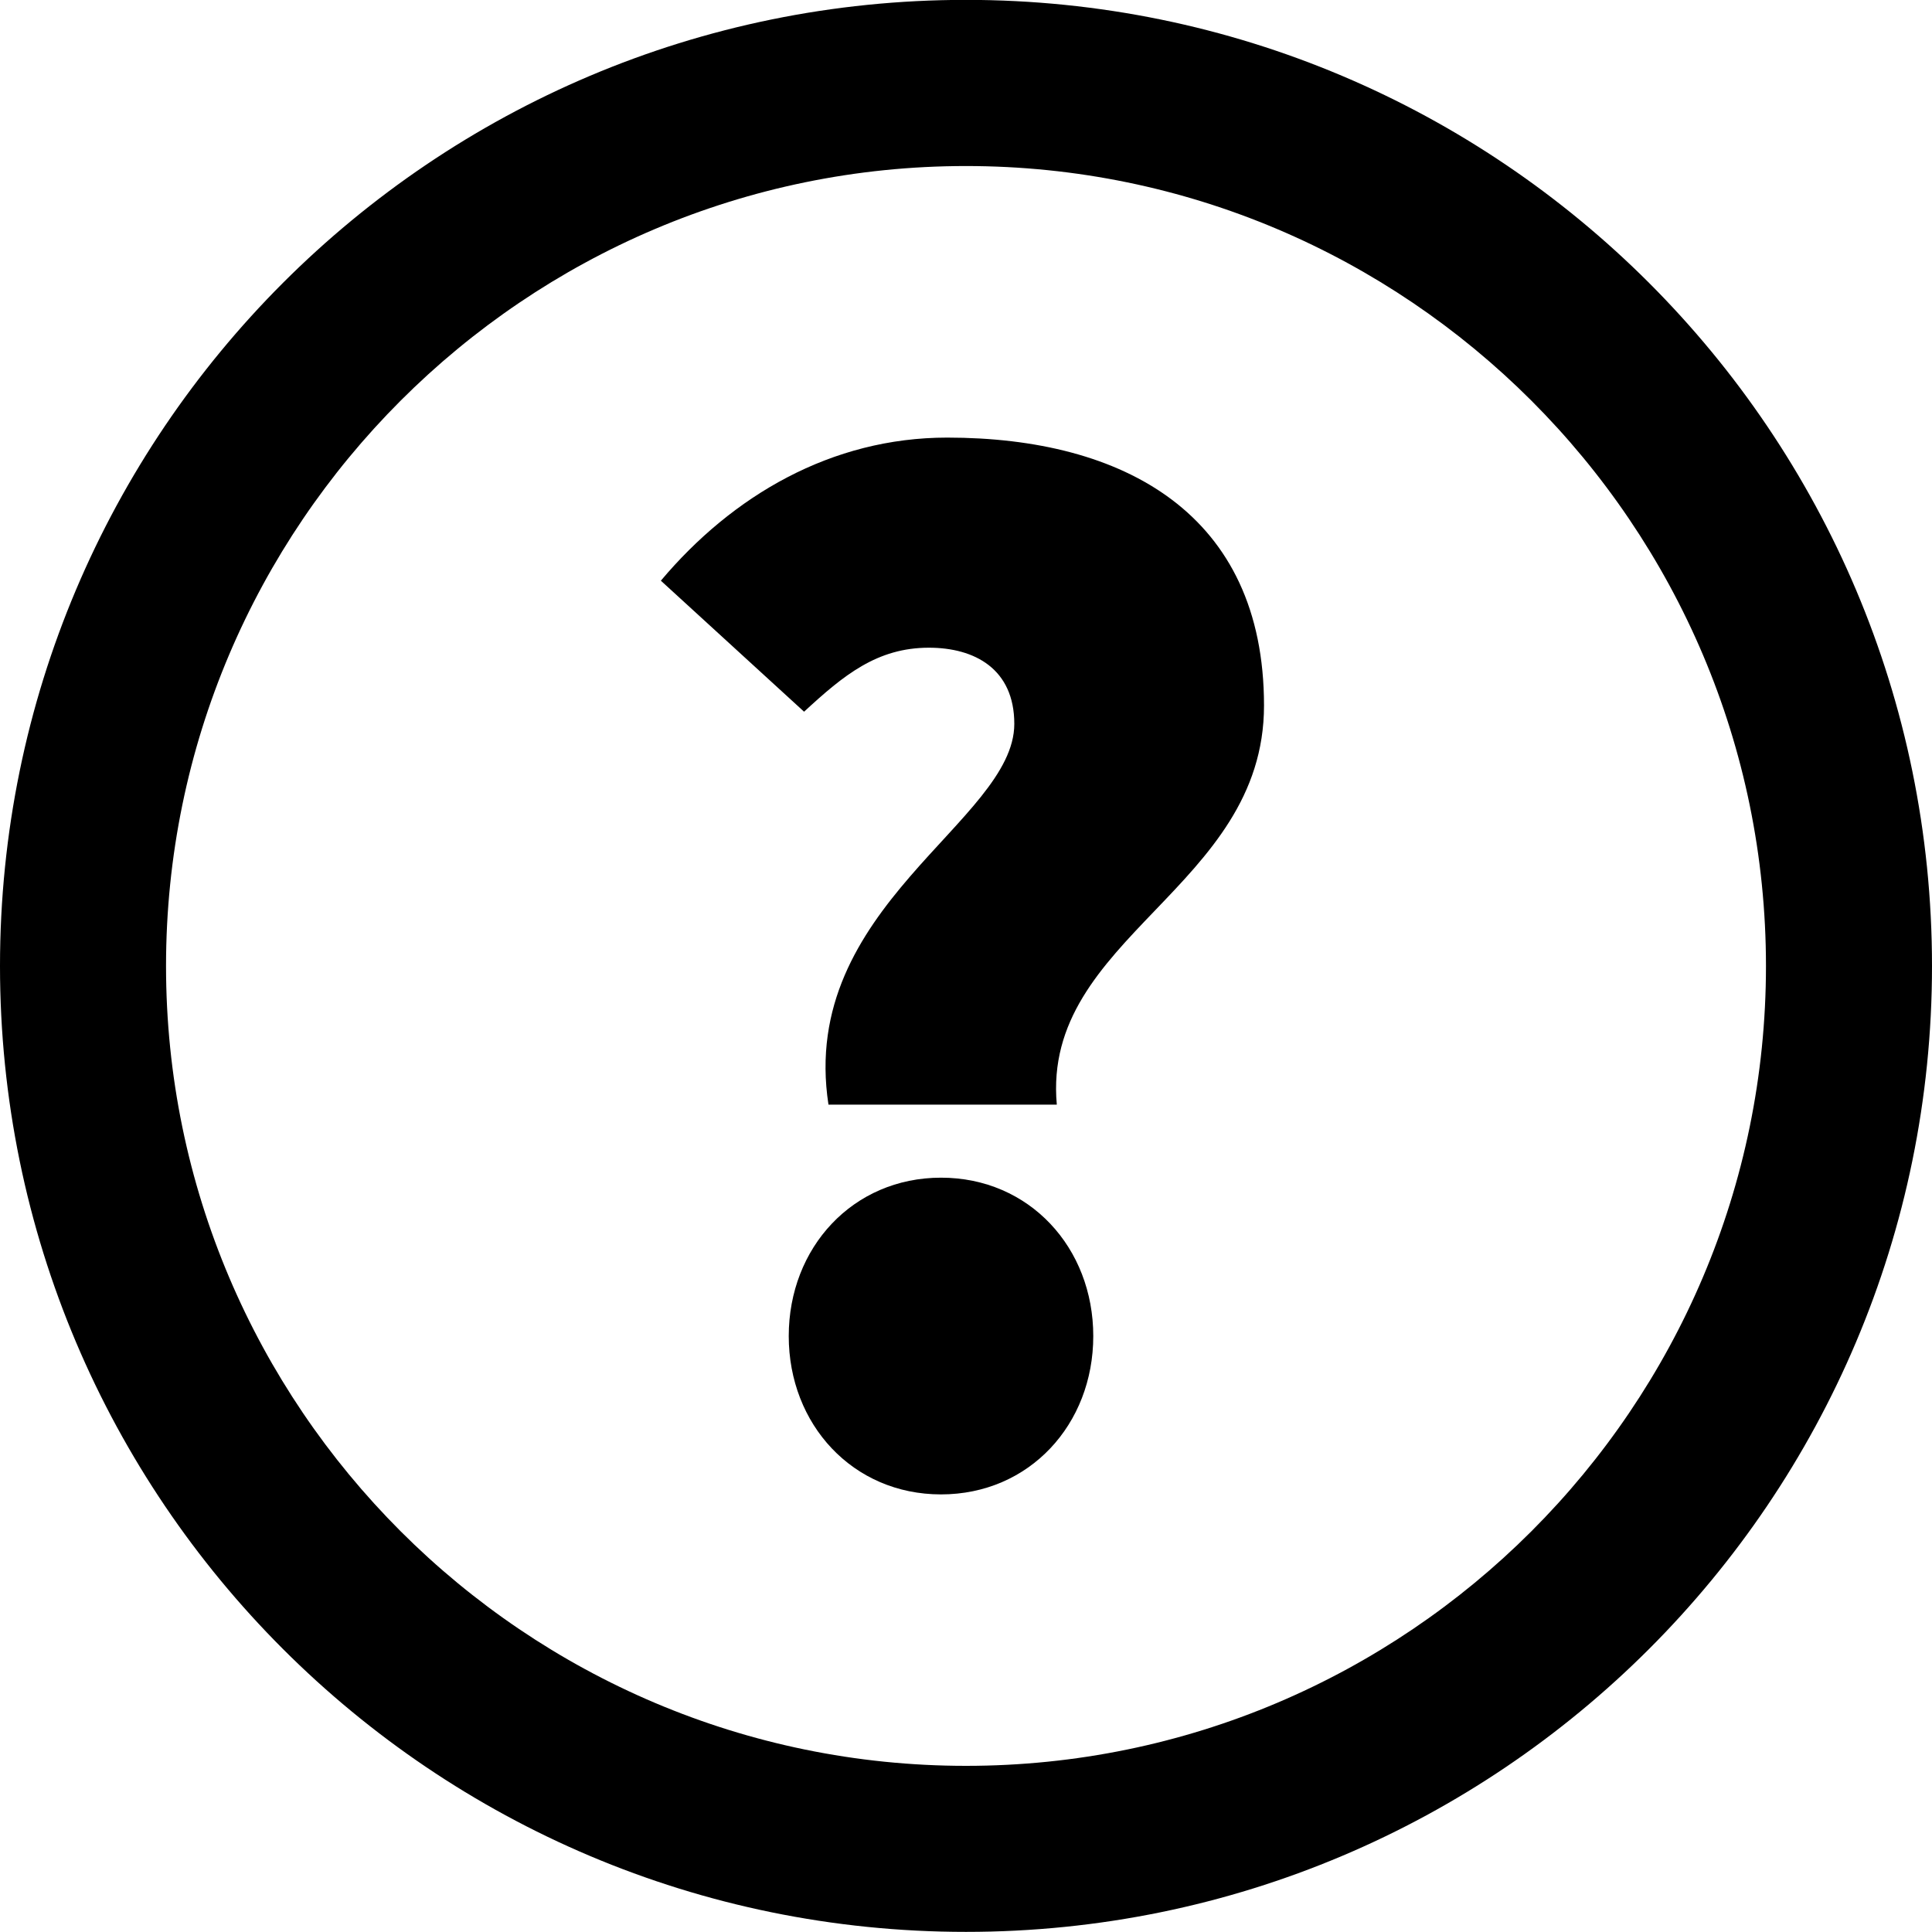
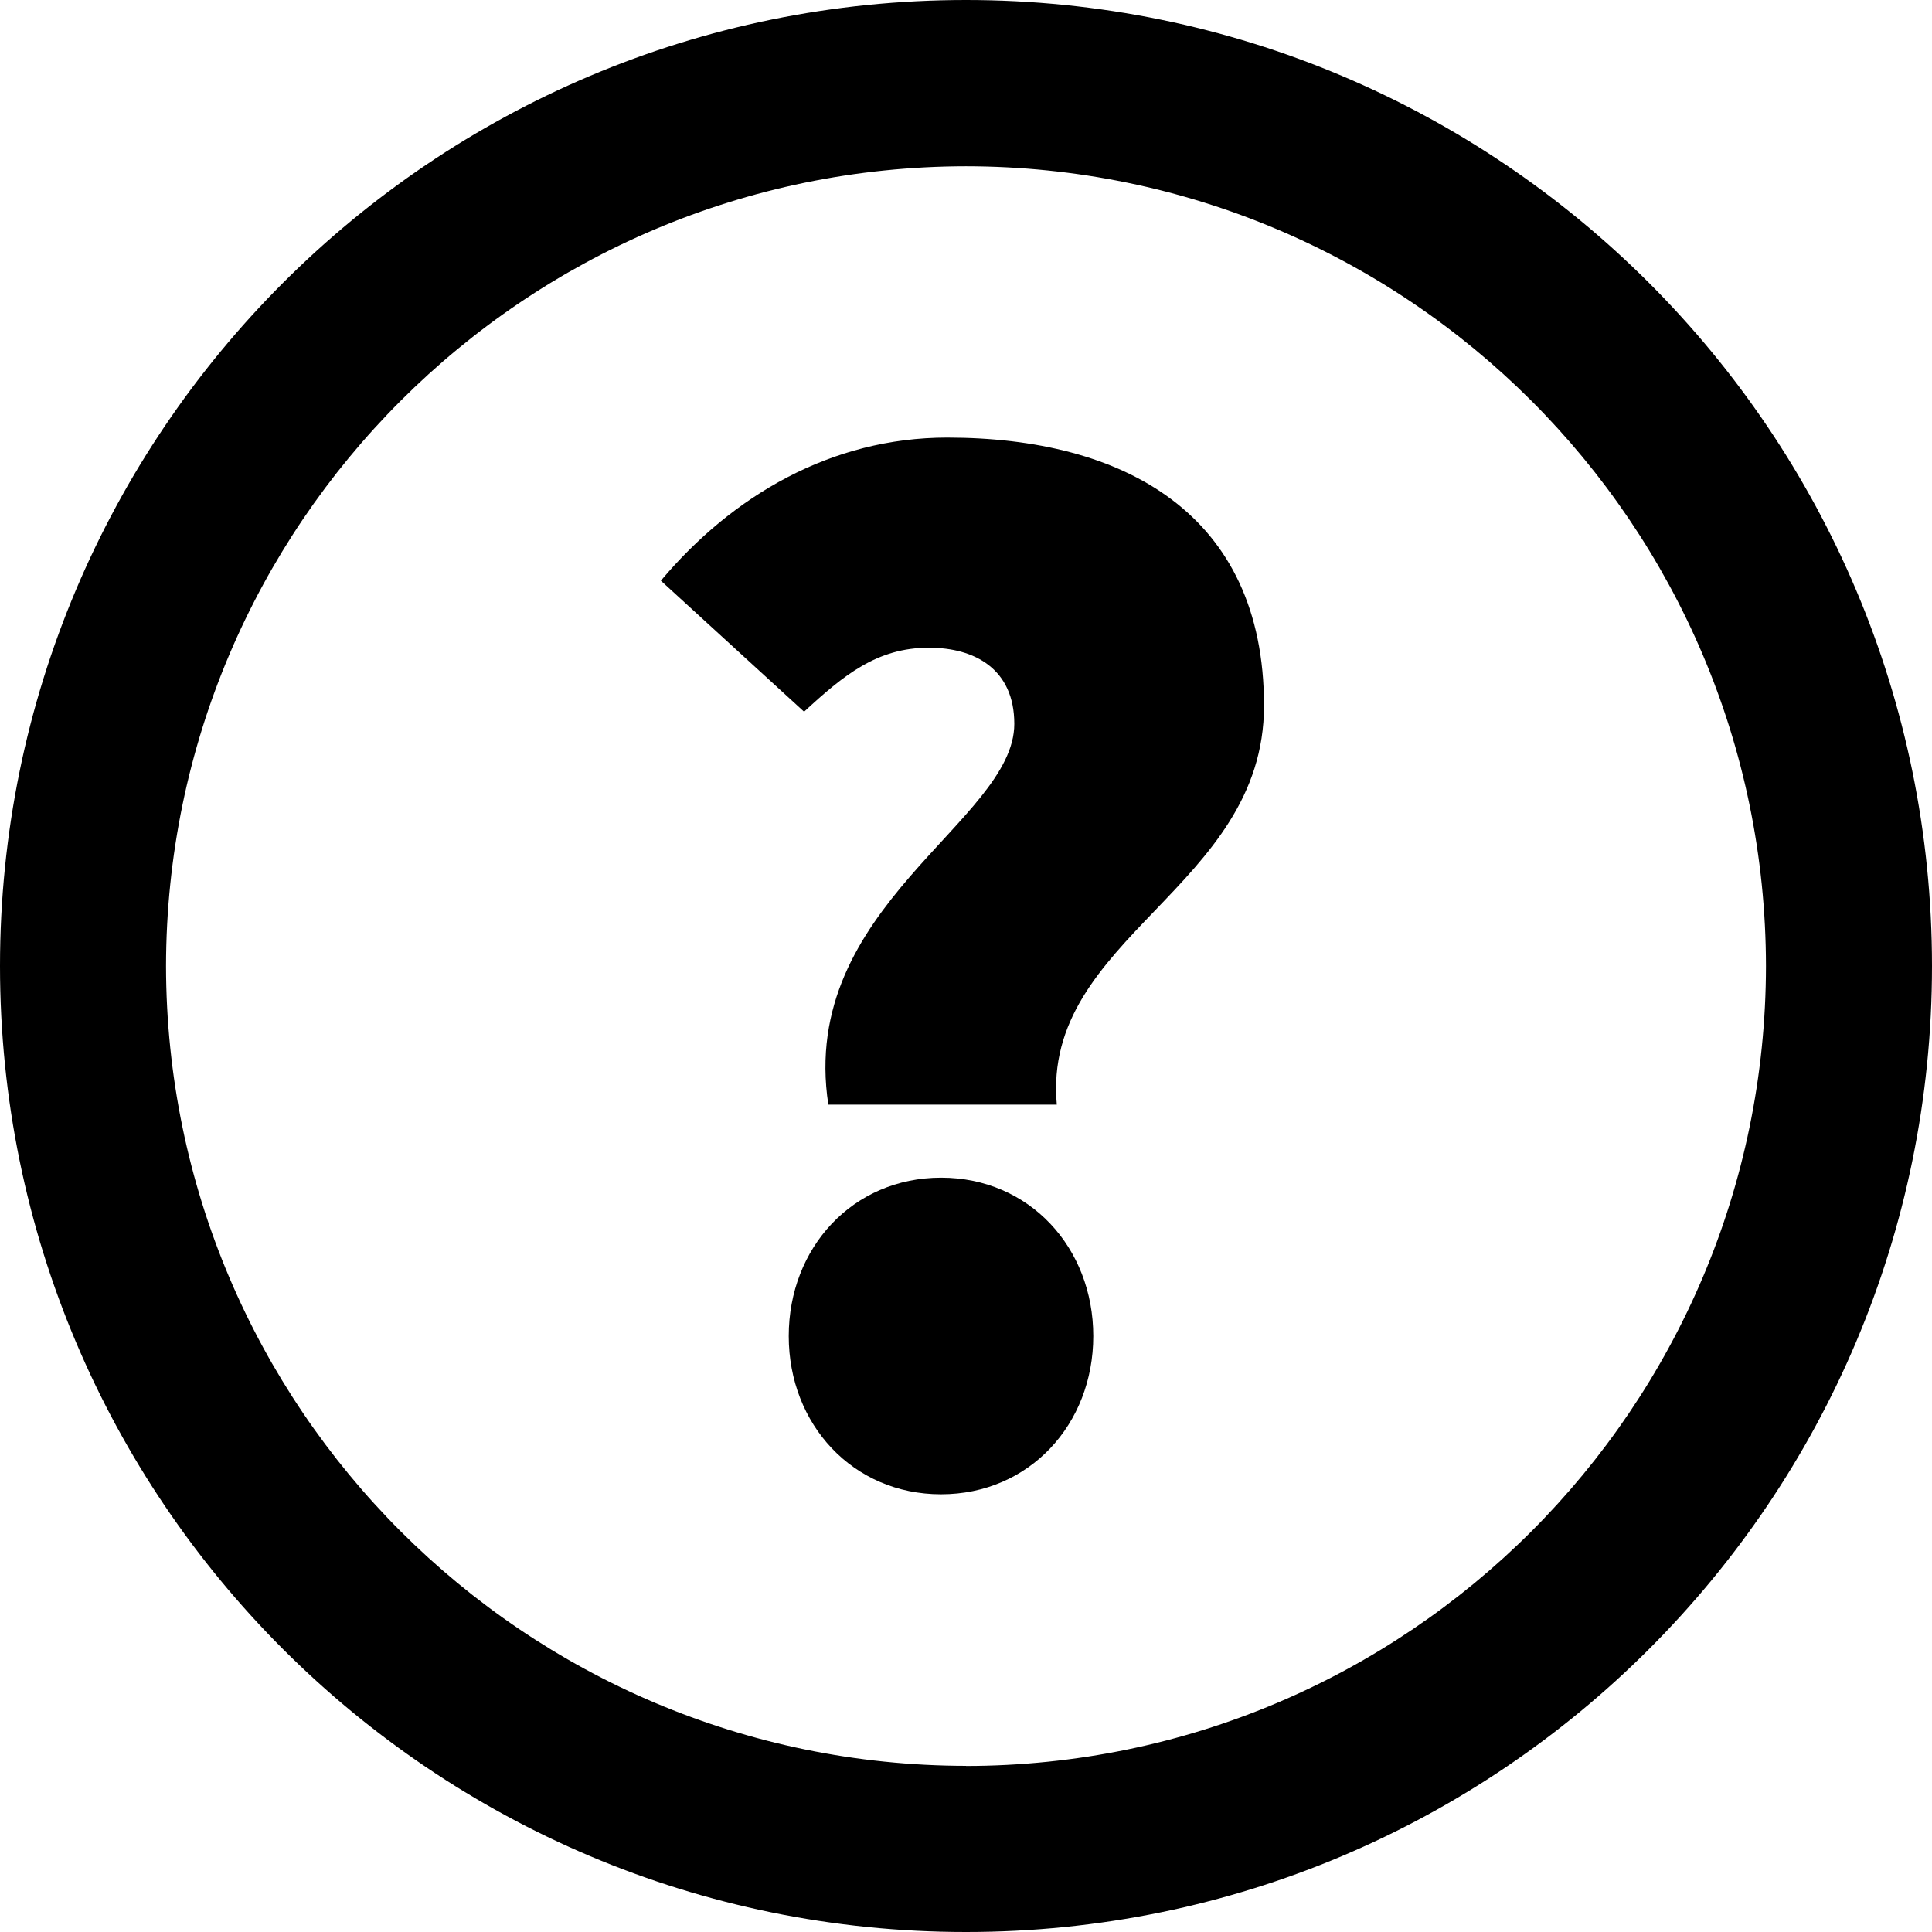
<svg xmlns="http://www.w3.org/2000/svg" viewBox="0 0 16 16">
-   <path d="M7.844 3.624C6.886 3.624 6.066 4.104 5.473 4.809L6.659 5.894C6.987 5.591 7.264 5.364 7.693 5.364 8.072 5.364 8.4 5.54 8.4 5.995 8.4 6.803 6.609 7.508 6.861 9.148L8.752 9.148C8.626 7.761 10.468 7.356 10.468 5.843 10.468 4.255 9.307 3.624 7.844 3.624M7.793 9.753C7.062 9.753 6.532 10.333 6.532 11.065 6.532 11.796 7.062 12.376 7.793 12.376 8.525 12.376 9.054 11.796 9.054 11.065 9.054 10.333 8.525 9.753 7.793 9.753" />
-   <path d="M8,14.624 C4.348,14.624 1.375,11.652 1.375,8 C1.375,4.348 4.348,1.375 8,1.375 C11.653,1.375 14.625,4.348 14.625,8 C14.625,11.652 11.653,14.624 8,14.624 M8,-0.001 C3.582,-0.001 -0,3.582 -0,8 C-0,12.418 3.582,15.999 8,15.999 C12.418,15.999 16,12.418 16,8 C16,3.582 12.418,-0.001 8,-0.001" />
+   <path d="M7.844 3.624c-.958 0-1.778.48-2.371 1.185l1.186 1.085c.328-.303.605-.53 1.034-.53.379 0 .707.176.707.631 0 .808-1.791 1.513-1.54 3.153h1.892c-.126-1.387 1.716-1.792 1.716-3.304 0-1.59-1.161-2.22-2.624-2.22m-.05 6.129c-.732 0-1.262.58-1.262 1.312 0 .73.53 1.31 1.261 1.31.732 0 1.261-.58 1.261-1.31 0-.732-.529-1.312-1.26-1.312" />
+   <path d="M8 14.624A6.633 6.633 0 0 1 1.375 8 6.633 6.633 0 0 1 8 1.377 6.632 6.632 0 0 1 14.625 8 6.633 6.633 0 0 1 8 14.625M8 0a8 8 0 1 0 0 16A8 8 0 0 0 8 0" />
</svg>
